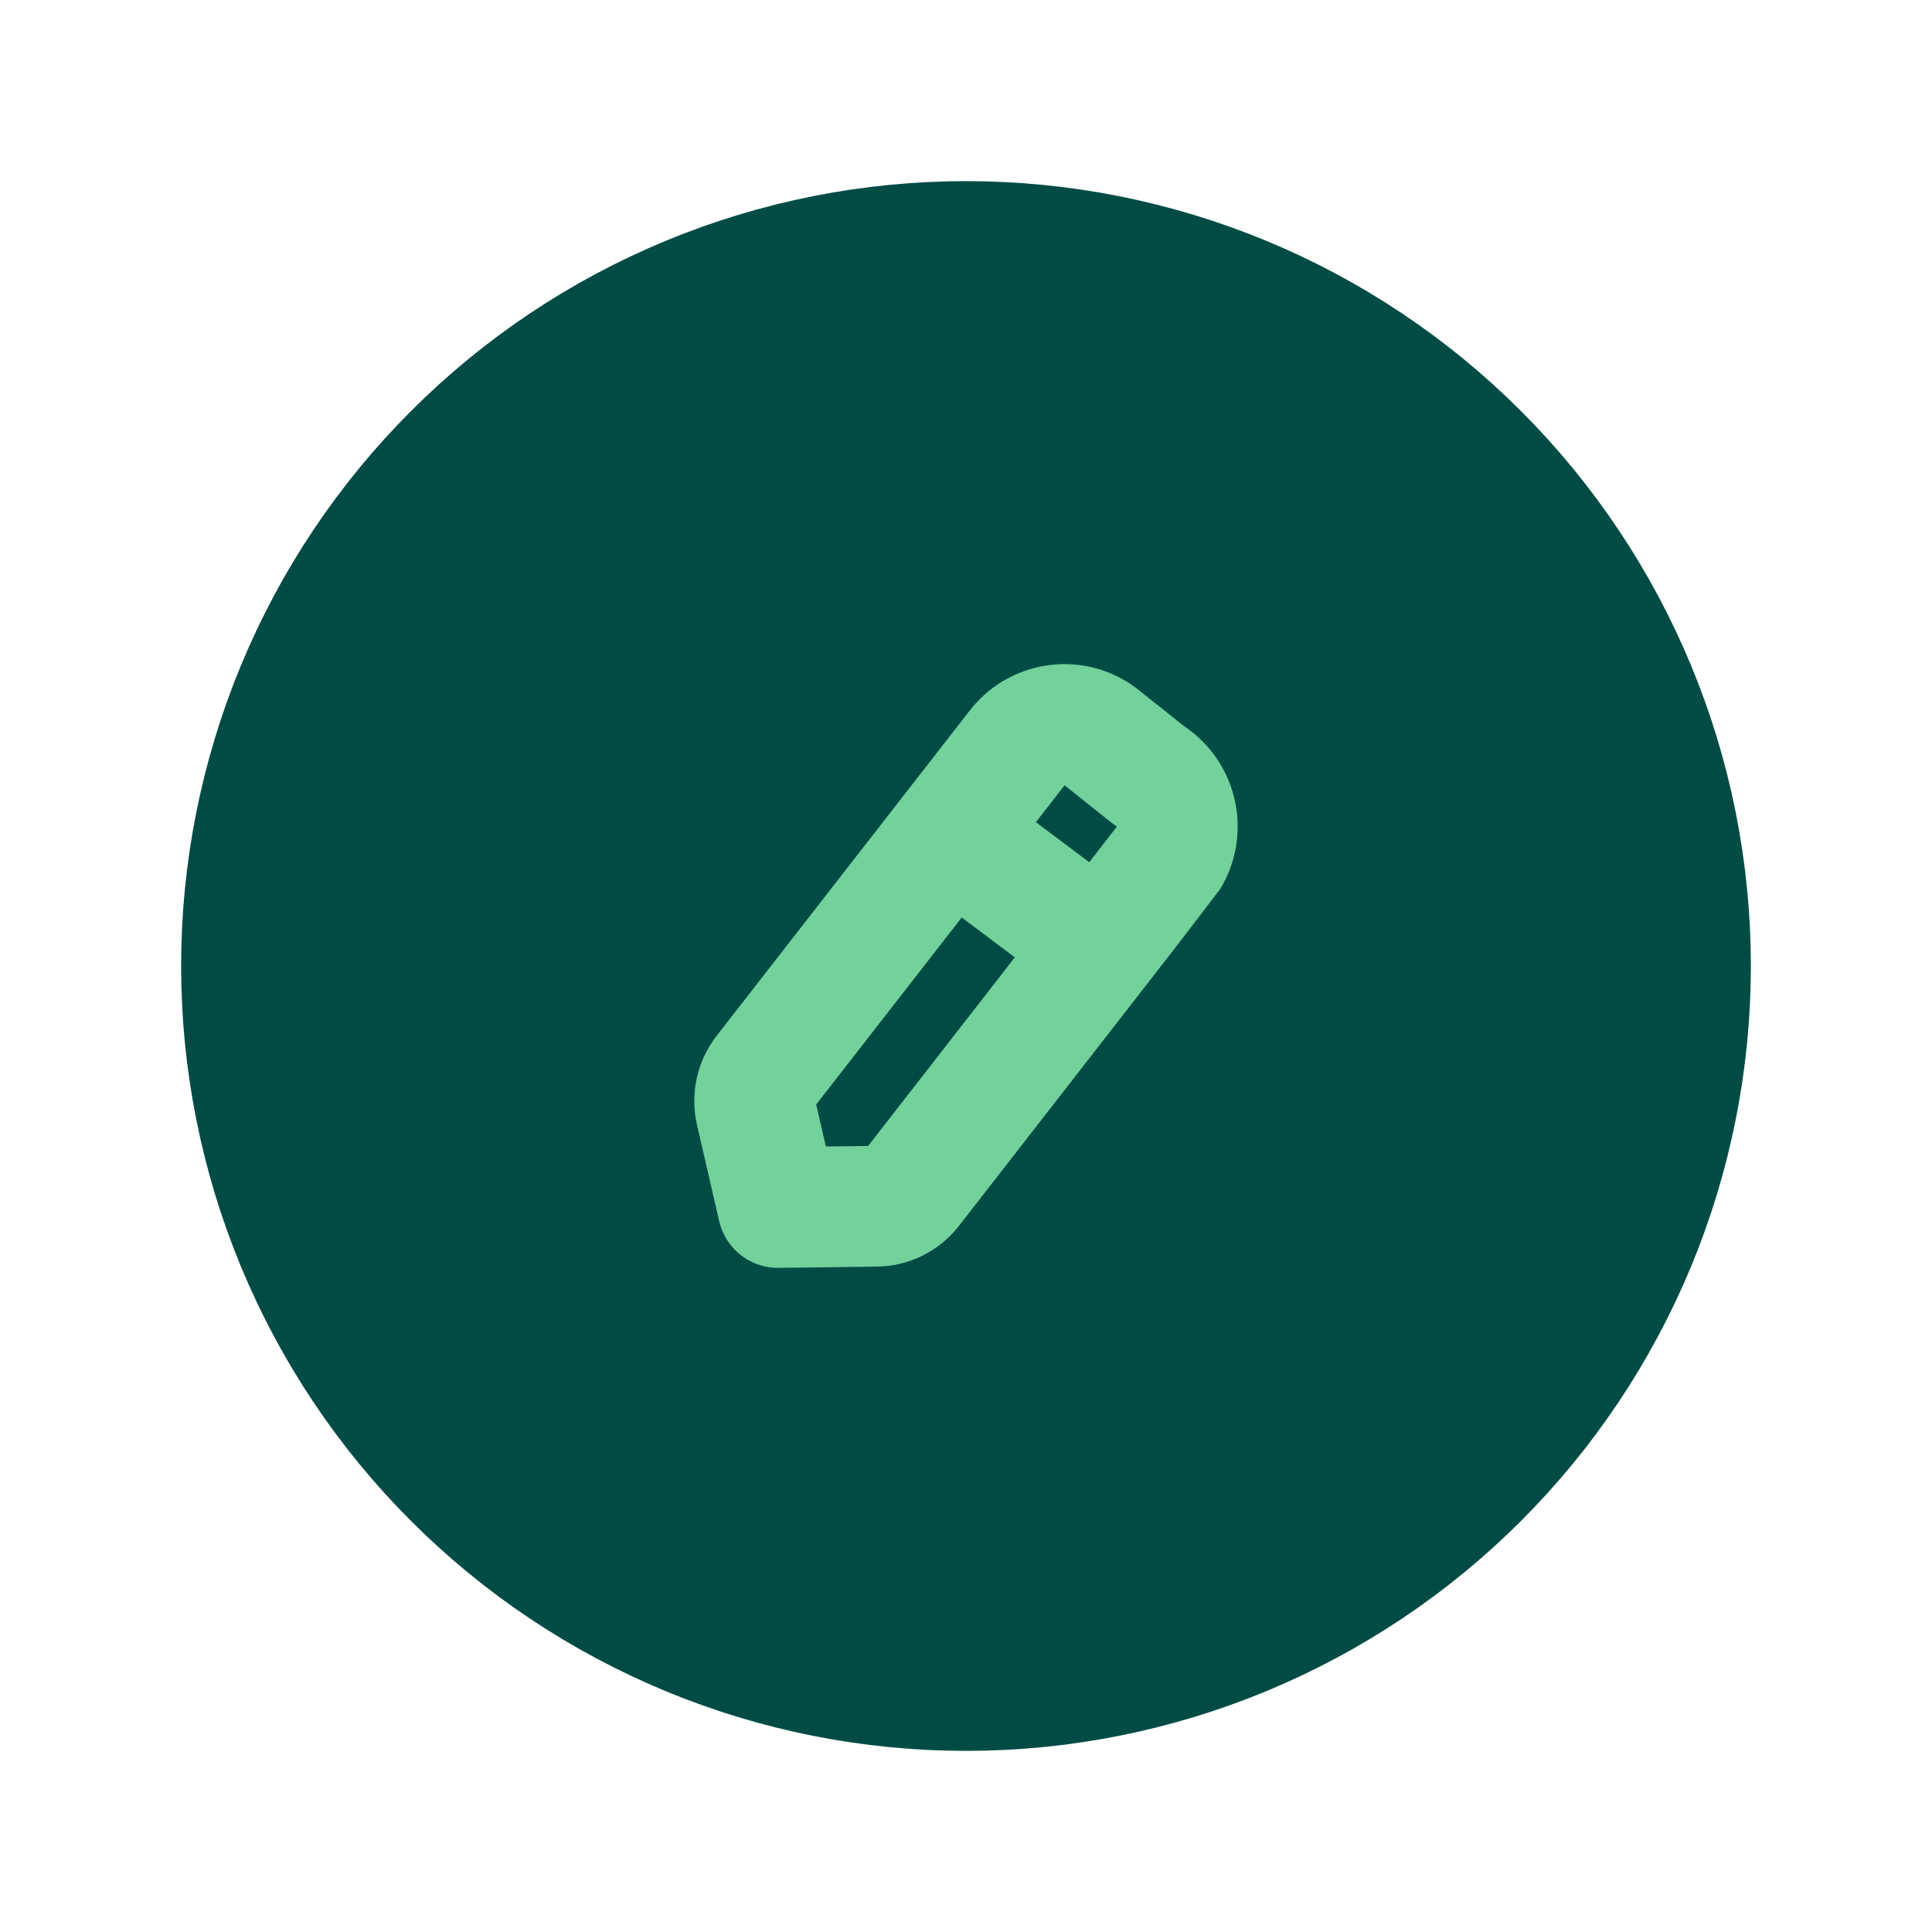
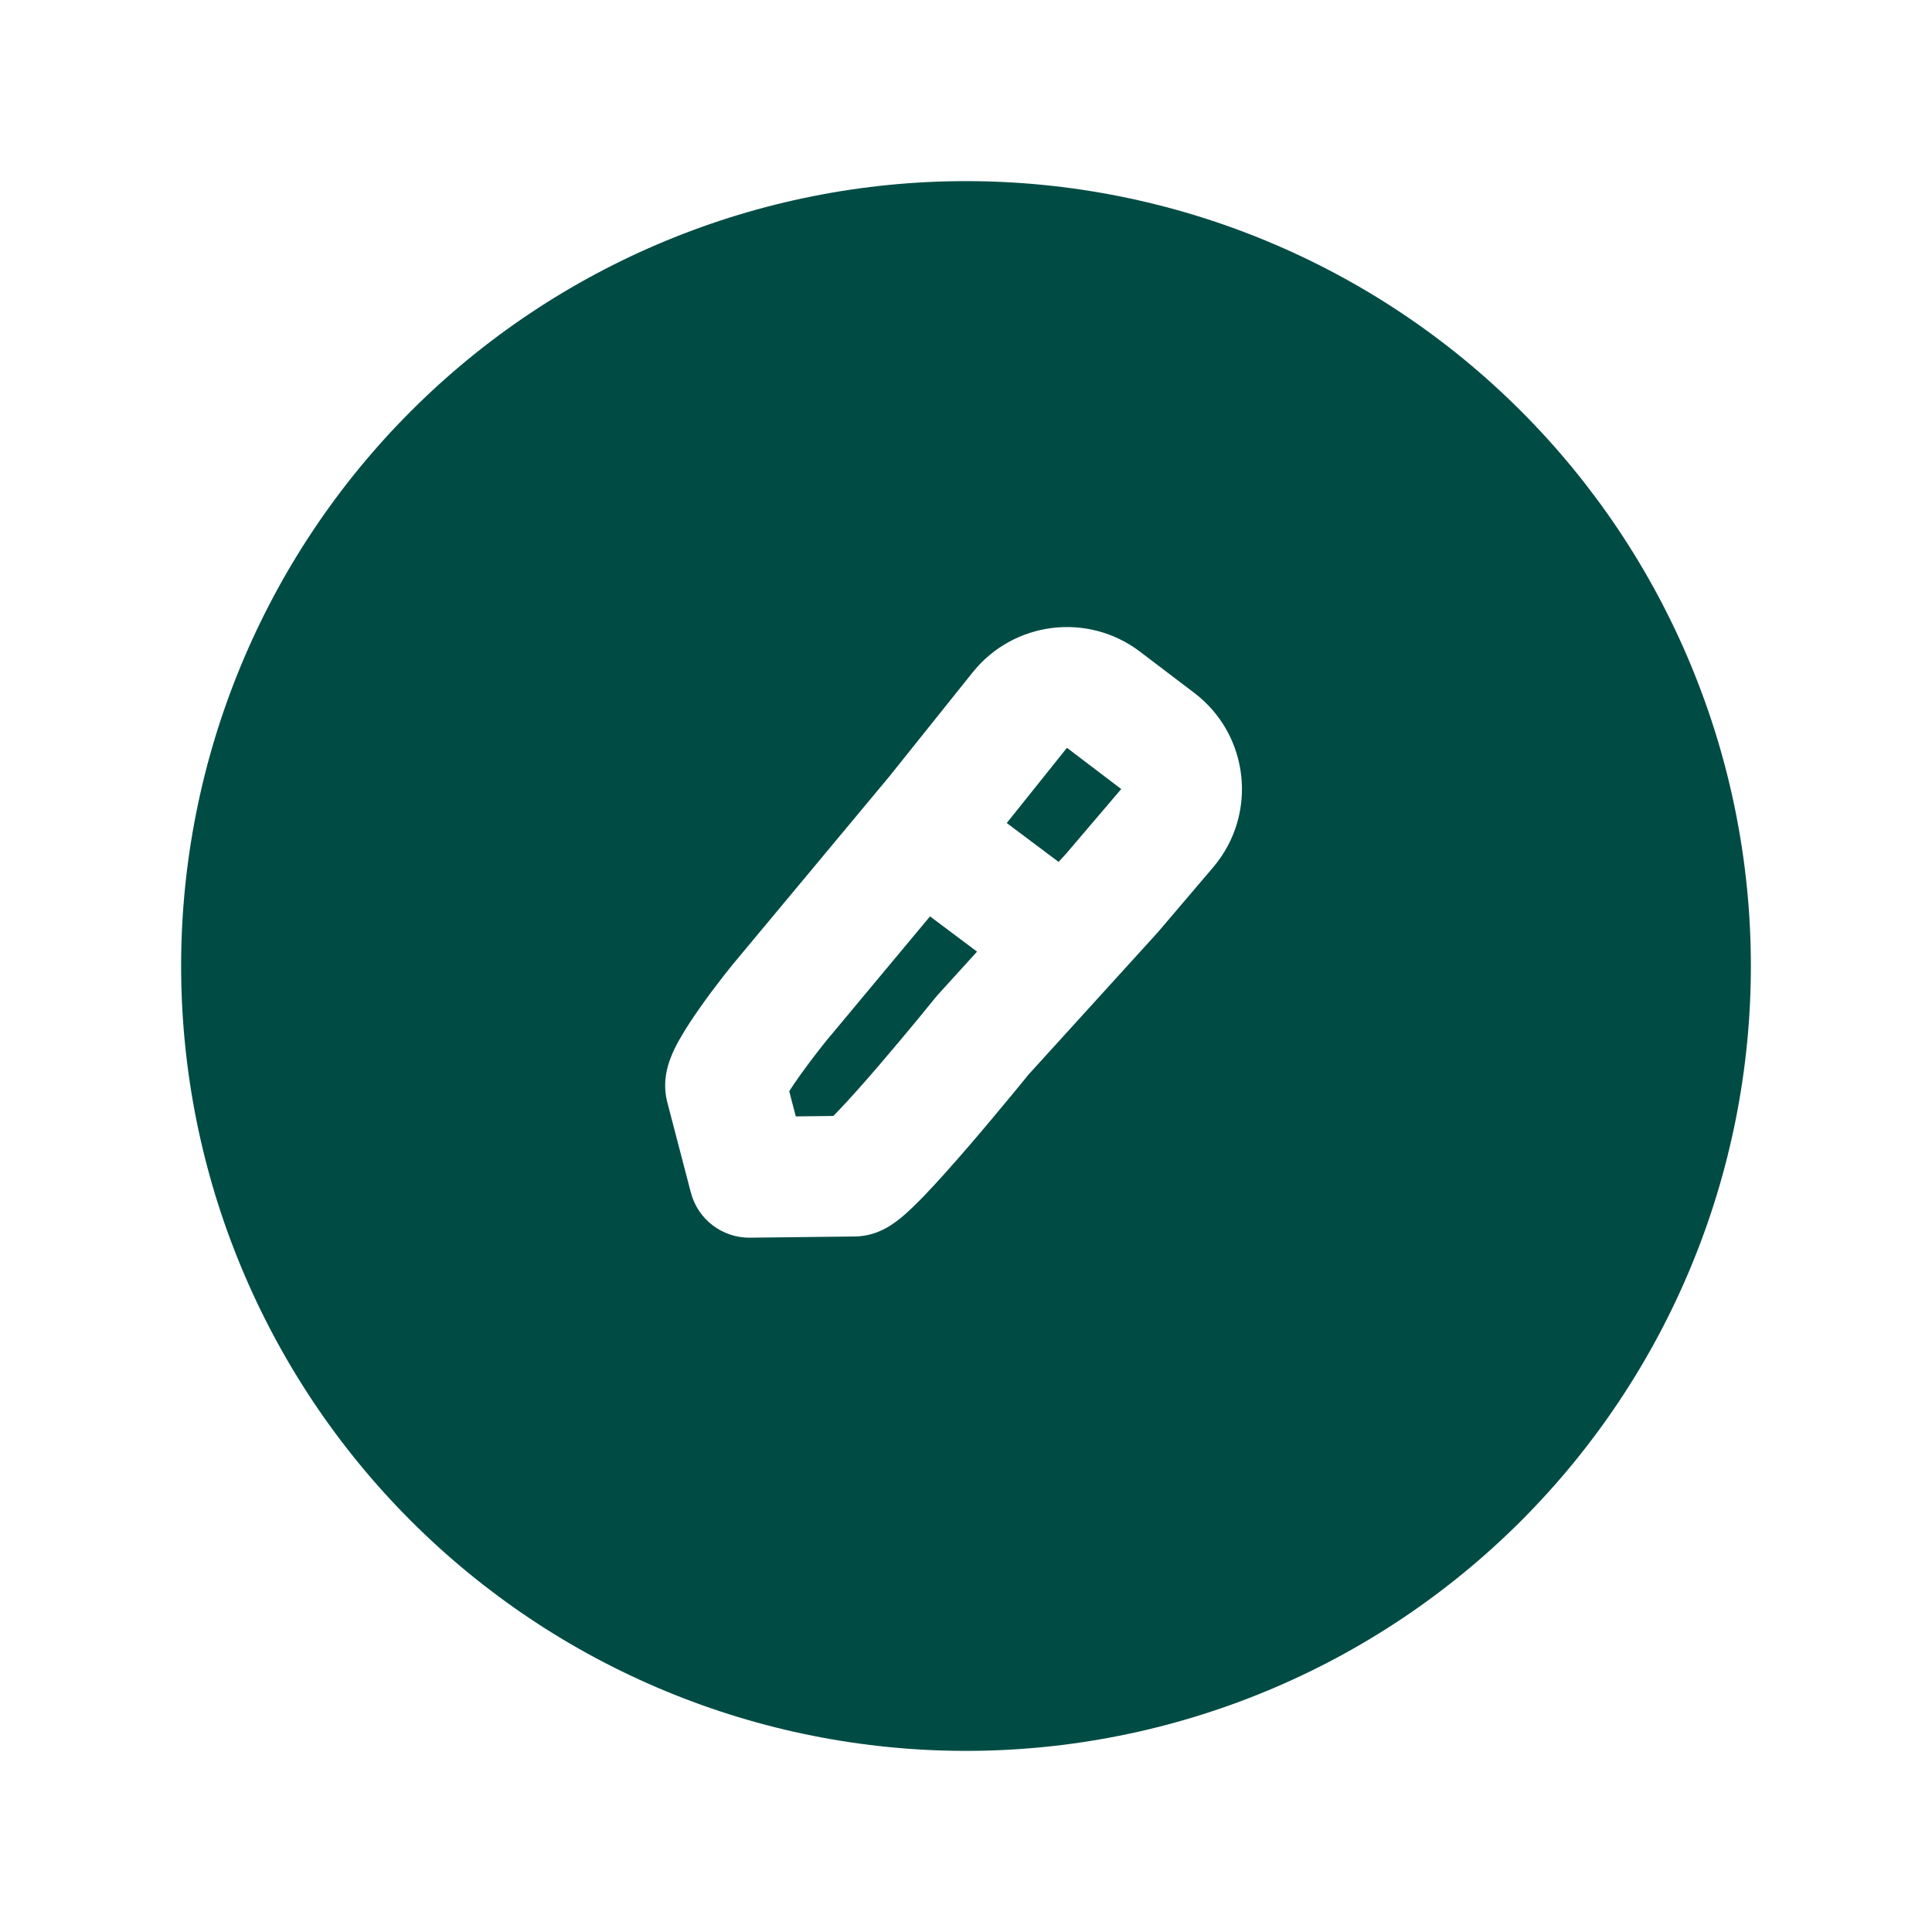
<svg xmlns="http://www.w3.org/2000/svg" width="32" height="32" viewBox="0 0 32 32" fill="none">
-   <path d="M4 16C4 17.576 4.31 19.136 4.913 20.592C5.516 22.048 6.4 23.371 7.515 24.485C8.629 25.6 9.952 26.483 11.408 27.087C12.864 27.69 14.424 28 16 28C17.576 28 19.136 27.69 20.592 27.087C22.048 26.483 23.371 25.6 24.485 24.485C25.6 23.371 26.483 22.048 27.087 20.592C27.69 19.136 28 17.576 28 16C28 14.424 27.69 12.864 27.087 11.408C26.483 9.952 25.6 8.629 24.485 7.515C23.371 6.4 22.048 5.516 20.592 4.913C19.136 4.31 17.576 4 16 4C14.424 4 12.864 4.31 11.408 4.913C9.952 5.516 8.629 6.4 7.515 7.515C6.4 8.629 5.516 9.952 4.913 11.408C4.31 12.864 4 14.424 4 16Z" fill="#004C45" stroke="#004C45" stroke-width="2" stroke-linecap="round" stroke-linejoin="round" />
-   <path fill-rule="evenodd" clip-rule="evenodd" d="M16.866 12.364C17.212 11.939 17.835 11.877 18.257 12.226C18.281 12.244 19.031 12.843 19.031 12.843C19.495 13.132 19.639 13.744 19.352 14.212C19.337 14.237 15.095 19.689 15.095 19.689C14.954 19.87 14.739 19.977 14.51 19.979L12.886 20L12.519 18.408C12.468 18.184 12.519 17.949 12.661 17.768L16.866 12.364Z" stroke="#73D19C" stroke-width="2" stroke-linecap="round" stroke-linejoin="round" />
-   <path d="M16 14L18 15.5" stroke="#73D19C" stroke-width="2" stroke-linecap="round" stroke-linejoin="round" />
+   <path fill-rule="evenodd" clip-rule="evenodd" d="M11.025 3.99C12.602 3.336 14.293 3 16 3C17.707 3 19.398 3.336 20.975 3.99C22.552 4.643 23.985 5.6 25.192 6.808C26.399 8.015 27.357 9.448 28.01 11.025C28.664 12.602 29 14.293 29 16C29 17.707 28.664 19.398 28.01 20.975C27.357 22.552 26.399 23.985 25.192 25.192C23.985 26.399 22.552 27.357 20.975 28.01C19.398 28.664 17.707 29 16 29C14.293 29 12.602 28.664 11.025 28.01C9.448 27.357 8.015 26.399 6.808 25.192C5.6 23.985 4.643 22.552 3.99 20.975C3.336 19.398 3 17.707 3 16C3 14.293 3.336 12.602 3.99 11.025C4.643 9.448 5.6 8.015 6.808 6.808C8.015 5.6 9.448 4.643 11.025 3.99ZM16 5C14.556 5 13.125 5.285 11.79 5.837C10.456 6.39 9.243 7.2 8.222 8.222C7.2 9.243 6.39 10.456 5.837 11.79C5.285 13.125 5 14.556 5 16C5 17.445 5.285 18.875 5.837 20.209C6.39 21.544 7.2 22.757 8.222 23.778C9.243 24.8 10.456 25.61 11.79 26.163C13.125 26.715 14.556 27 16 27C17.445 27 18.875 26.715 20.209 26.163C21.544 25.61 22.757 24.8 23.778 23.778C24.8 22.757 25.61 21.544 26.163 20.209C26.715 18.875 27 17.445 27 16C27 14.556 26.715 13.125 26.163 11.79C25.61 10.456 24.8 9.243 23.778 8.222C22.757 7.2 21.544 6.39 20.209 5.837C18.875 5.285 17.445 5 16 5Z" fill="#004C45" />
+   <path fill-rule="evenodd" clip-rule="evenodd" d="M4.913 20.592C4.31 19.136 4 17.576 4 16C4 14.424 4.31 12.864 4.913 11.408C5.516 9.952 6.4 8.629 7.515 7.515C8.629 6.4 9.952 5.516 11.408 4.913C12.864 4.31 14.424 4 16 4C17.576 4 19.136 4.31 20.592 4.913C22.048 5.516 23.371 6.4 24.485 7.515C25.6 8.629 26.483 9.952 27.087 11.408C27.69 12.864 28 14.424 28 16C28 17.576 27.69 19.136 27.087 20.592C26.483 22.048 25.6 23.371 24.485 24.485C23.371 25.6 22.048 26.483 20.592 27.087C19.136 27.69 17.576 28 16 28C14.424 28 12.864 27.69 11.408 27.087C9.952 26.483 8.629 25.6 7.515 24.485C6.4 23.371 5.516 22.048 4.913 20.592ZM16.11 11.137C16.788 10.29 18.017 10.137 18.881 10.793L19.78 11.476C20.695 12.17 20.838 13.491 20.093 14.366L19.176 15.443C19.169 15.451 19.162 15.459 19.154 15.467L17.035 17.799L17.031 17.803L16.97 17.879C16.917 17.944 16.841 18.037 16.749 18.148C16.566 18.369 16.319 18.666 16.062 18.965C15.808 19.26 15.535 19.569 15.304 19.809C15.191 19.926 15.071 20.044 14.959 20.14C14.905 20.186 14.831 20.245 14.746 20.299C14.704 20.326 14.64 20.363 14.561 20.396C14.492 20.425 14.348 20.478 14.16 20.48L14.158 20.48L12.422 20.5C11.963 20.505 11.559 20.197 11.443 19.753L11.052 18.255C10.998 18.046 11.019 17.867 11.035 17.778C11.053 17.677 11.081 17.592 11.104 17.532C11.149 17.412 11.207 17.299 11.258 17.211C11.36 17.029 11.494 16.831 11.618 16.656C11.855 16.322 12.125 15.982 12.24 15.85L14.725 12.867L16.11 11.137ZM15.498 16.519C15.51 16.504 15.523 16.489 15.536 16.474L16.183 15.762L15.404 15.178L13.768 17.14C13.762 17.148 13.755 17.156 13.748 17.163L13.748 17.163L13.747 17.165L13.743 17.169L13.73 17.185C13.719 17.198 13.705 17.215 13.688 17.236C13.654 17.277 13.612 17.331 13.564 17.392C13.467 17.516 13.354 17.666 13.248 17.815C13.179 17.911 13.12 17.999 13.072 18.074L13.181 18.491L13.802 18.484C13.821 18.465 13.842 18.444 13.864 18.421C14.055 18.223 14.299 17.948 14.546 17.661C14.79 17.376 15.029 17.09 15.207 16.875C15.295 16.767 15.368 16.678 15.419 16.615L15.478 16.543L15.498 16.519ZM17.664 14.133L17.534 14.276L16.675 13.632L17.672 12.386L18.571 13.069L17.664 14.133Z" fill="#004C45" />
</svg>
